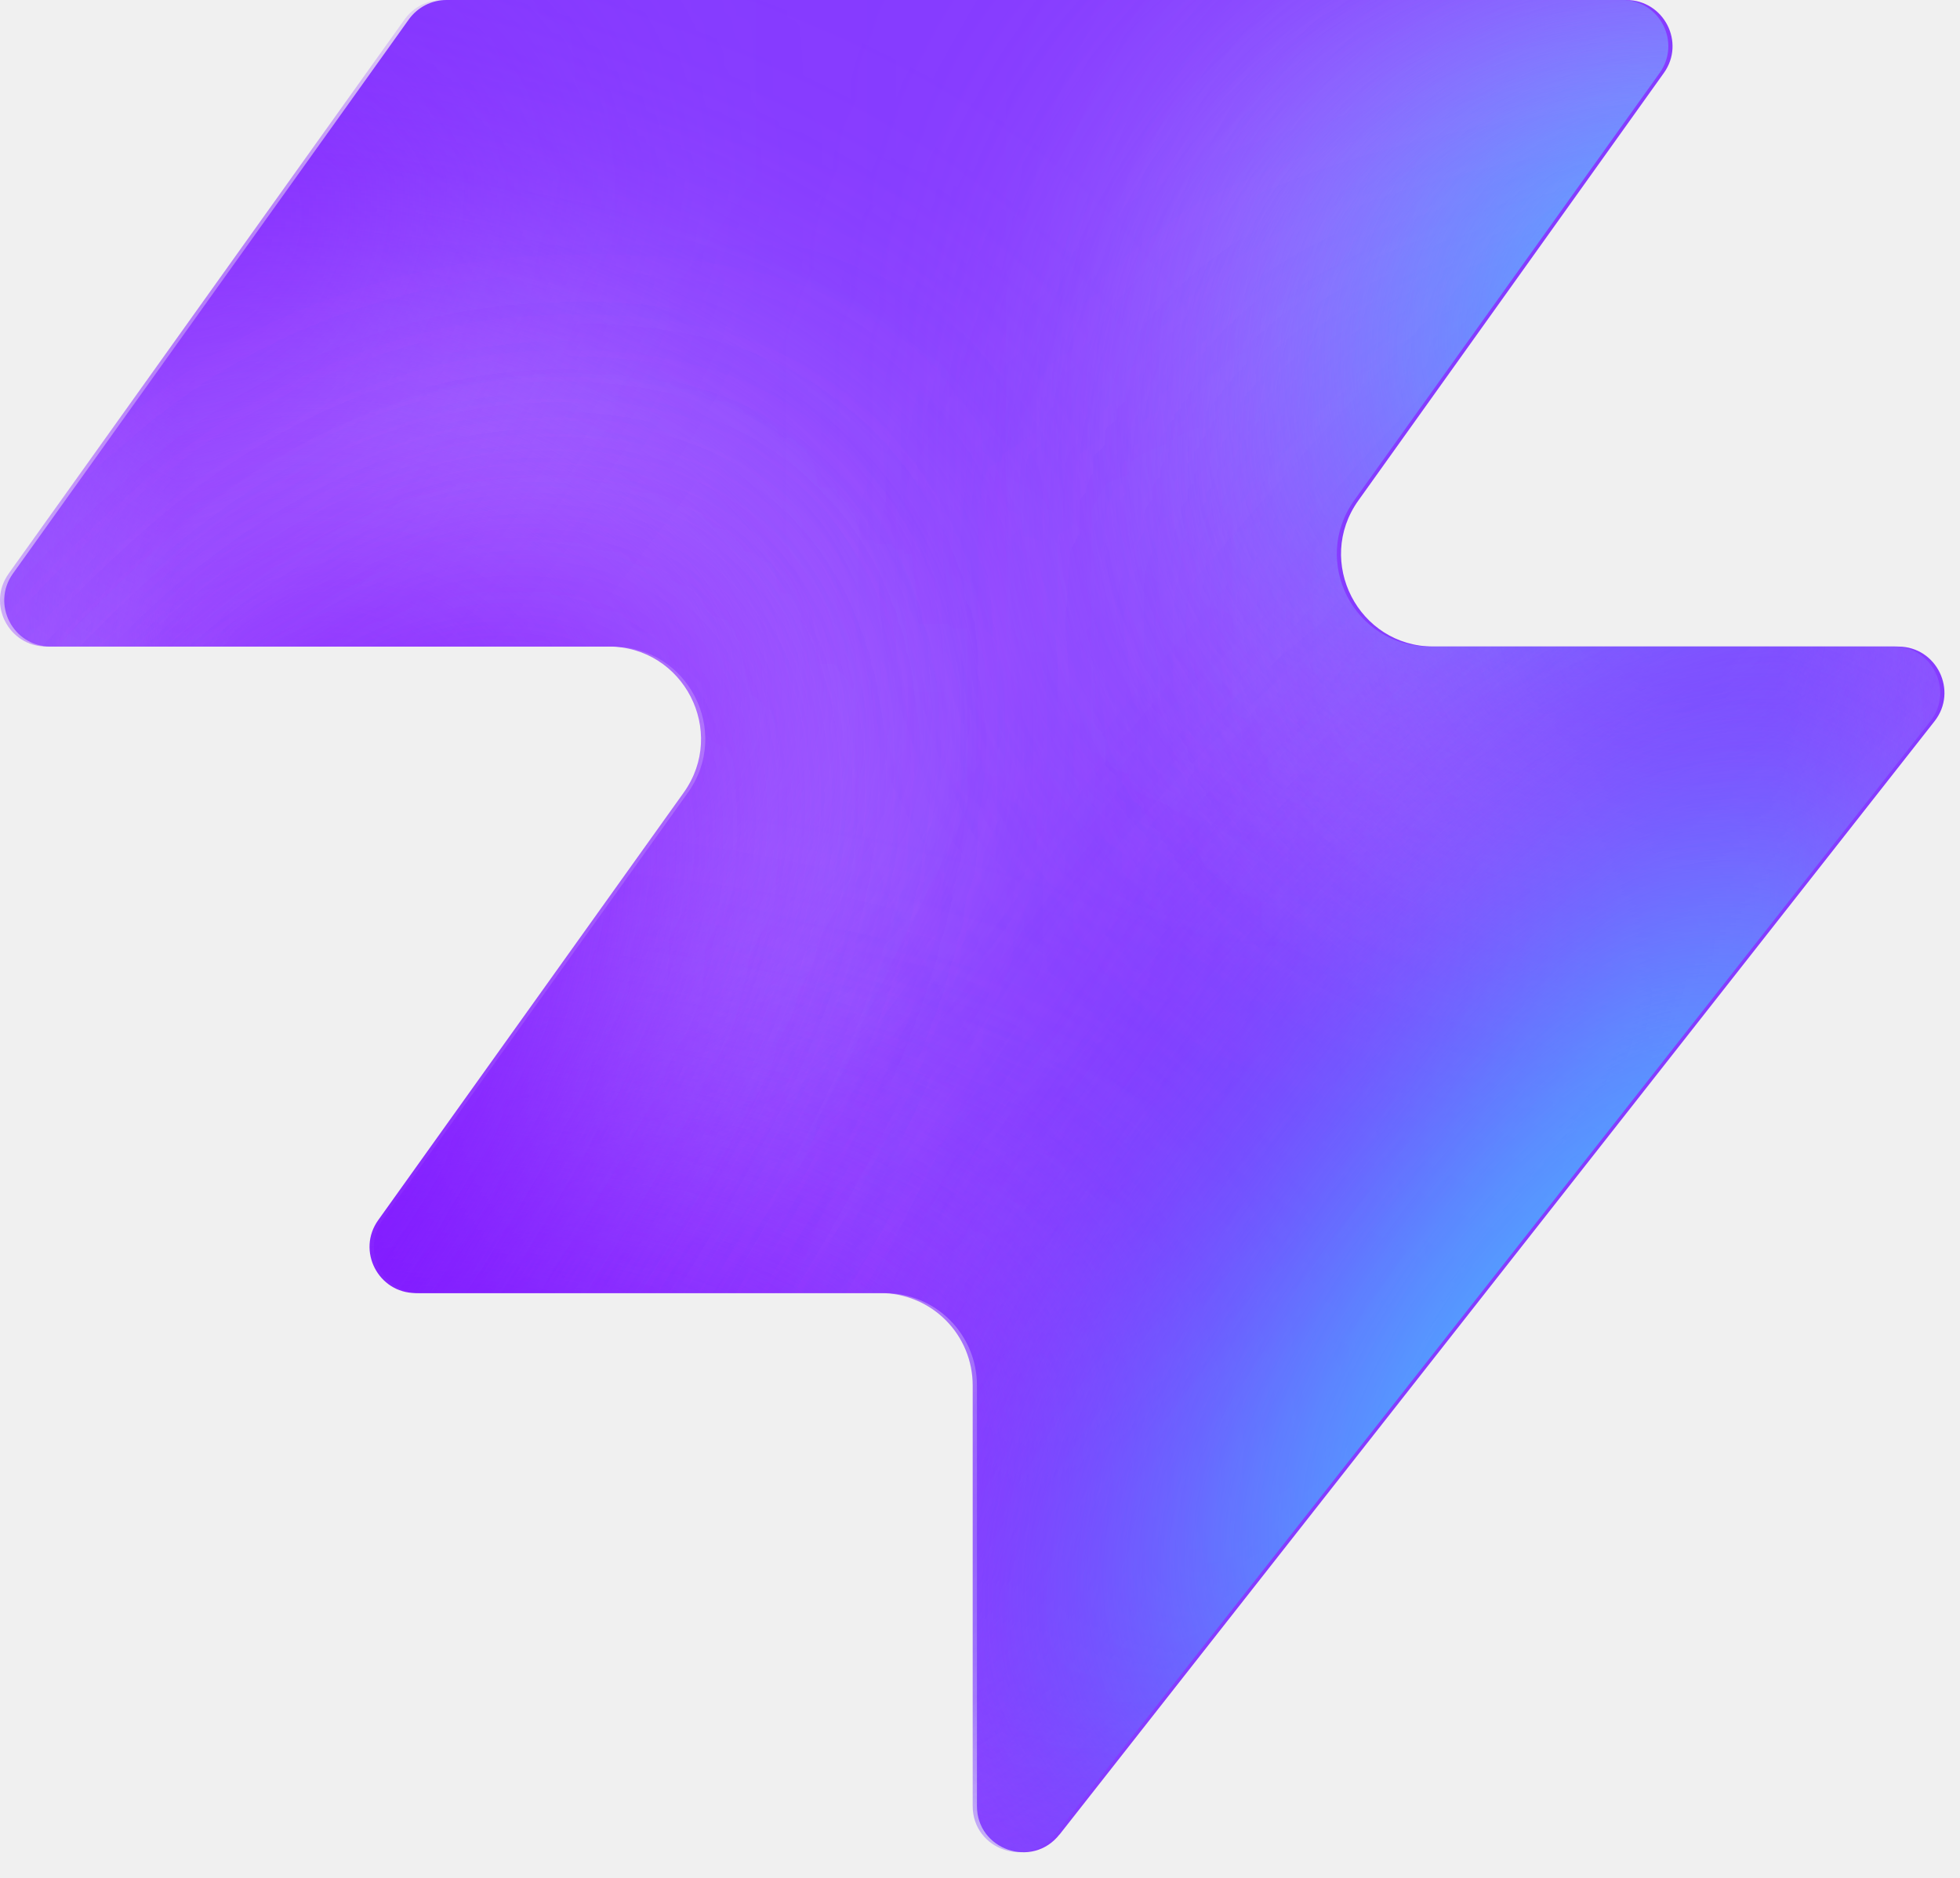
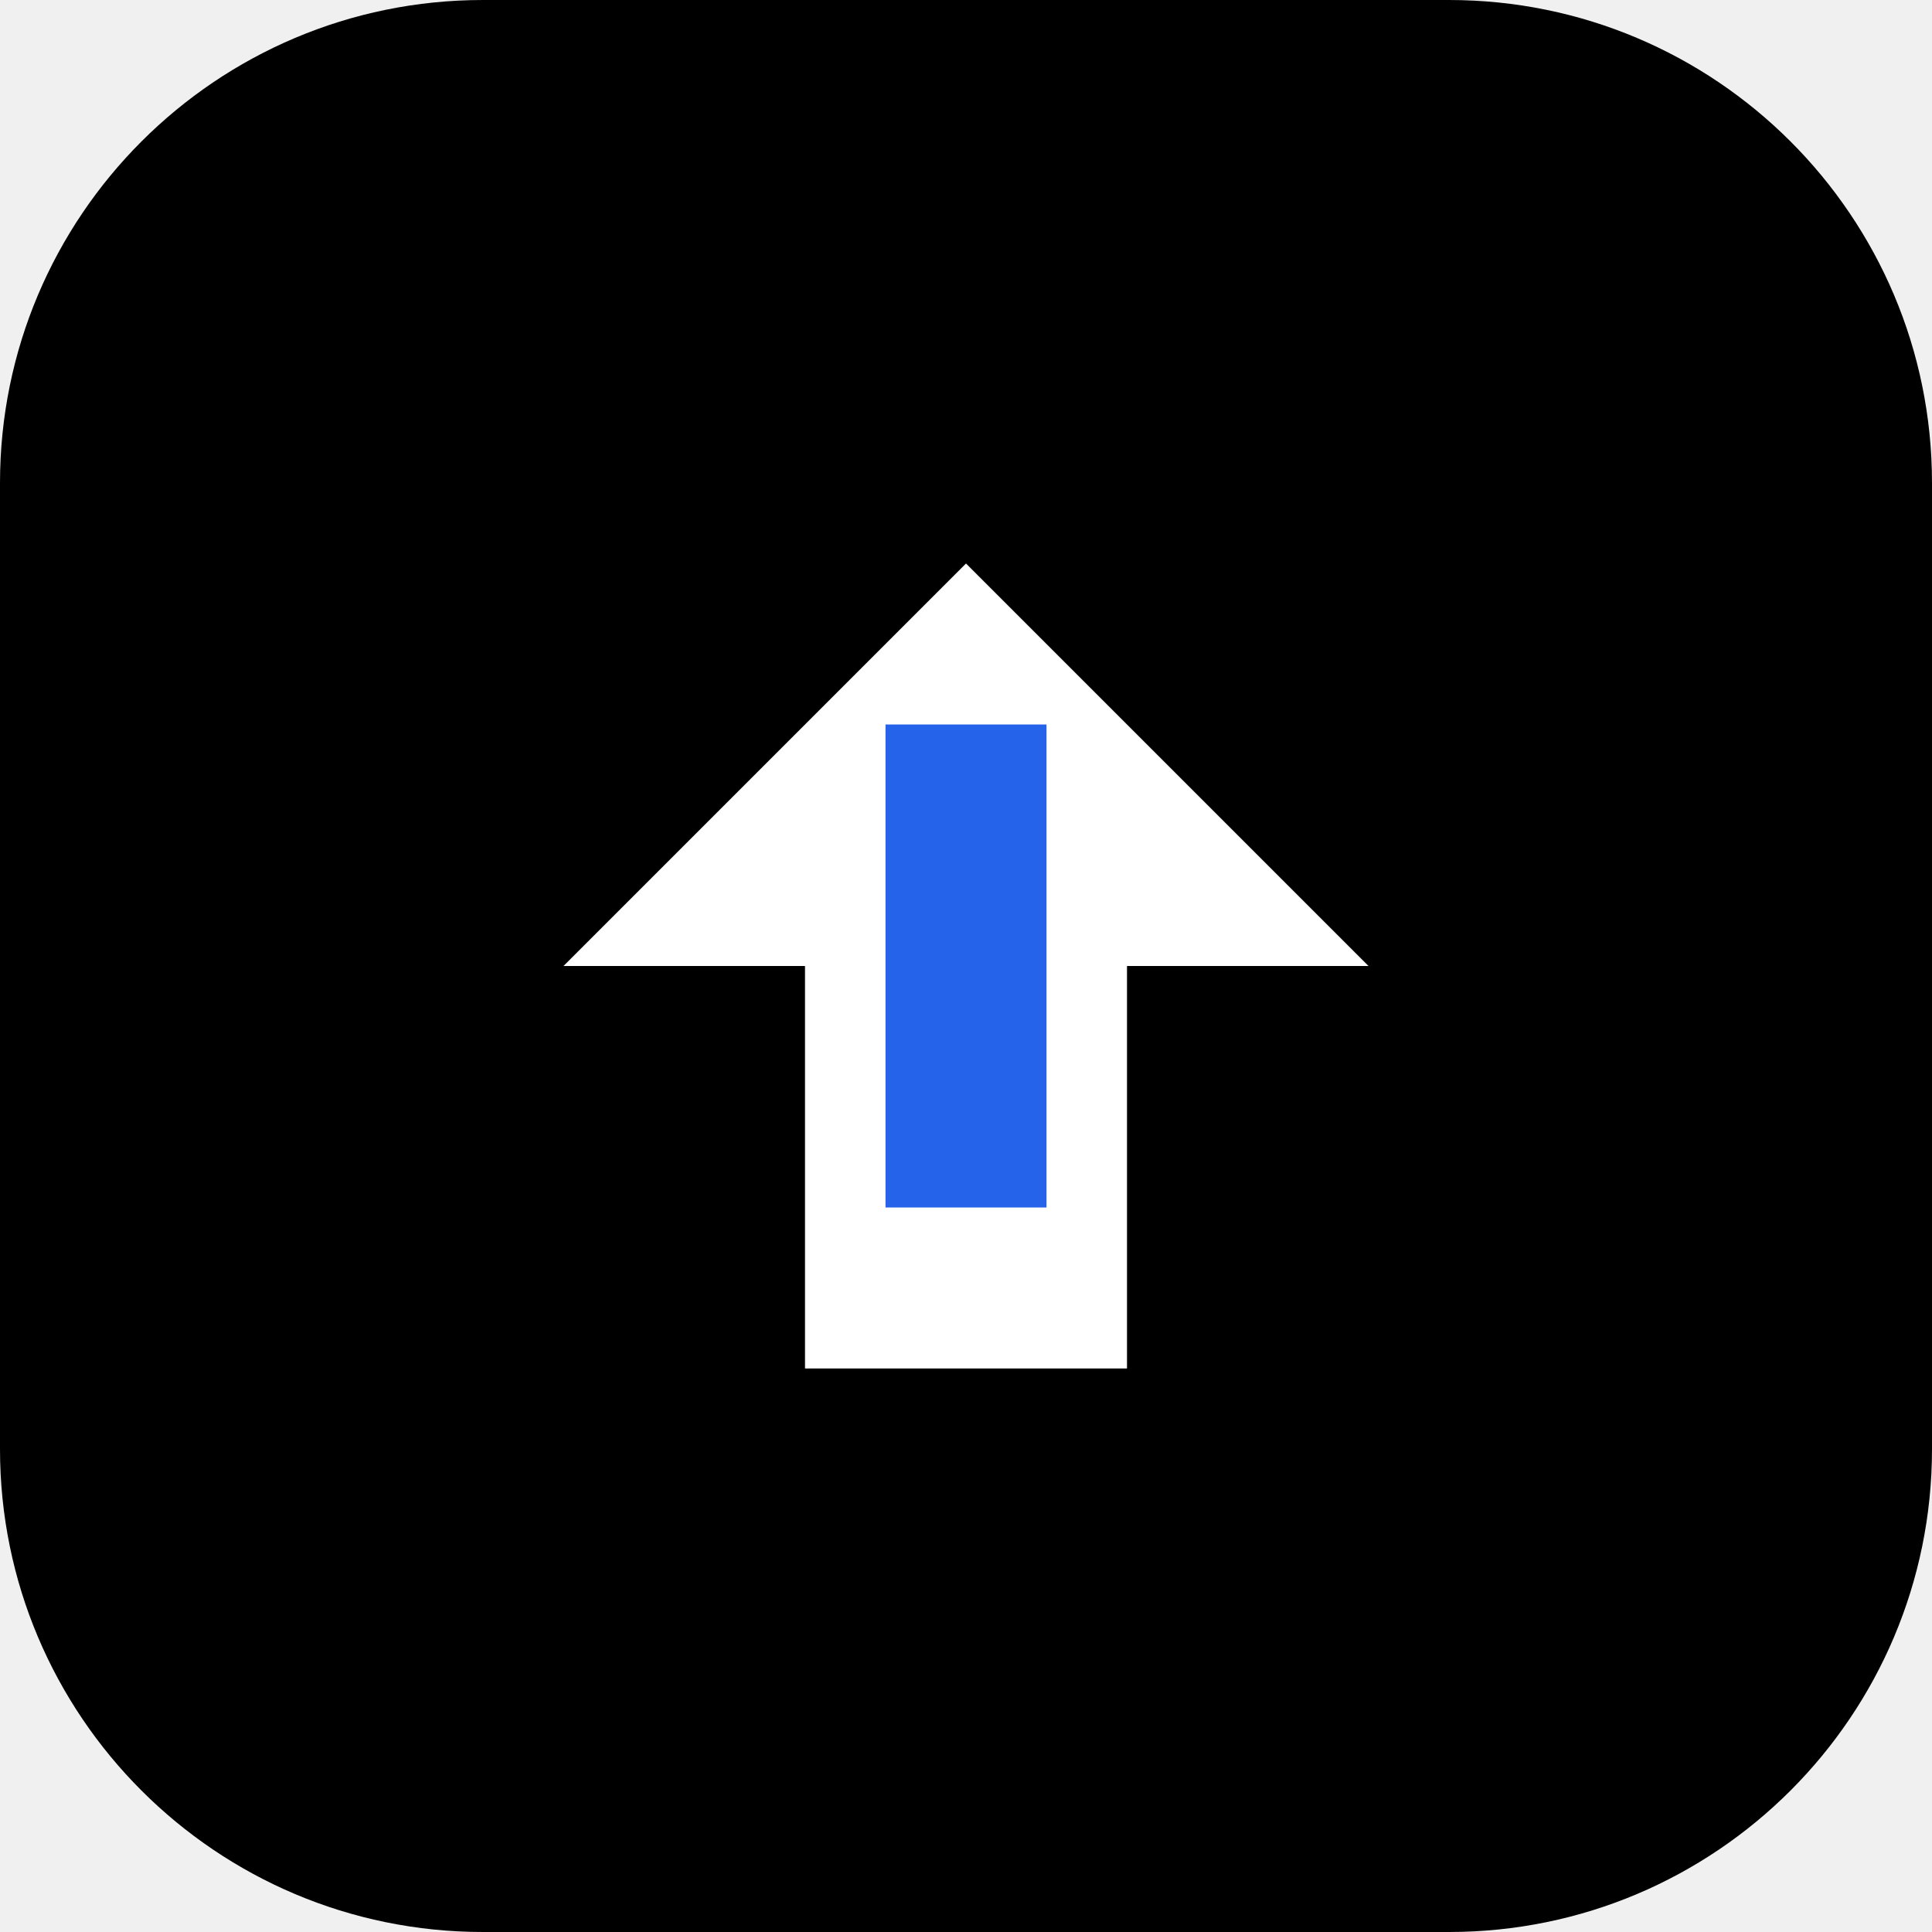
- <svg xmlns="http://www.w3.org/2000/svg" width="48" height="46" fill="none" viewBox="0 0 48 46">
-   <path fill="#863bff" d="M25.946 44.938c-.664.845-2.021.375-2.021-.698V33.937a2.26 2.26 0 0 0-2.262-2.262H10.287c-.92 0-1.456-1.04-.92-1.788l7.48-10.471c1.07-1.497 0-3.578-1.842-3.578H1.237c-.92 0-1.456-1.04-.92-1.788L10.013.474c.214-.297.556-.474.92-.474h28.894c.92 0 1.456 1.04.92 1.788l-7.48 10.471c-1.07 1.498 0 3.579 1.842 3.579h11.377c.943 0 1.473 1.088.89 1.83L25.947 44.94z" style="fill:#863bff;fill:color(display-p3 .525 .23 1);fill-opacity:1" />
-   <mask id="a" width="48" height="46" x="0" y="0" maskUnits="userSpaceOnUse" style="mask-type:alpha">
-     <path fill="#000" d="M25.842 44.938c-.664.844-2.021.375-2.021-.698V33.937a2.26 2.26 0 0 0-2.262-2.262H10.183c-.92 0-1.456-1.04-.92-1.788l7.48-10.471c1.07-1.498 0-3.579-1.842-3.579H1.133c-.92 0-1.456-1.04-.92-1.787L9.91.473c.214-.297.556-.474.92-.474h28.894c.92 0 1.456 1.04.92 1.788l-7.48 10.471c-1.07 1.498 0 3.578 1.842 3.578h11.377c.943 0 1.473 1.088.89 1.832L25.843 44.94z" style="fill:#000;fill-opacity:1" />
-   </mask>
-   <g mask="url(#a)">
-     <g filter="url(#b)">
-       <ellipse cx="5.508" cy="14.704" fill="#ede6ff" rx="5.508" ry="14.704" style="fill:#ede6ff;fill:color(display-p3 .927 .903 1);fill-opacity:1" transform="matrix(.00324 1 1 -.00324 -4.47 31.516)" />
-     </g>
-     <g filter="url(#c)">
-       <ellipse cx="10.399" cy="29.851" fill="#ede6ff" rx="10.399" ry="29.851" style="fill:#ede6ff;fill:color(display-p3 .927 .903 1);fill-opacity:1" transform="matrix(.00324 1 1 -.00324 -39.328 7.883)" />
-     </g>
-     <g filter="url(#d)">
-       <ellipse cx="5.508" cy="30.487" fill="#7e14ff" rx="5.508" ry="30.487" style="fill:#7e14ff;fill:color(display-p3 .492 .077 1);fill-opacity:1" transform="rotate(89.814 -25.913 -14.639)scale(1 -1)" />
-     </g>
-     <g filter="url(#e)">
-       <ellipse cx="5.508" cy="30.599" fill="#7e14ff" rx="5.508" ry="30.599" style="fill:#7e14ff;fill:color(display-p3 .492 .077 1);fill-opacity:1" transform="rotate(89.814 -32.644 -3.334)scale(1 -1)" />
-     </g>
-     <g filter="url(#f)">
-       <ellipse cx="5.508" cy="30.599" fill="#7e14ff" rx="5.508" ry="30.599" style="fill:#7e14ff;fill:color(display-p3 .492 .077 1);fill-opacity:1" transform="matrix(.00324 1 1 -.00324 -34.34 30.47)" />
-     </g>
-     <g filter="url(#g)">
-       <ellipse cx="14.072" cy="22.078" fill="#ede6ff" rx="14.072" ry="22.078" style="fill:#ede6ff;fill:color(display-p3 .927 .903 1);fill-opacity:1" transform="rotate(93.35 24.506 48.493)scale(-1 1)" />
-     </g>
-     <g filter="url(#h)">
-       <ellipse cx="3.47" cy="21.501" fill="#7e14ff" rx="3.47" ry="21.501" style="fill:#7e14ff;fill:color(display-p3 .492 .077 1);fill-opacity:1" transform="rotate(89.009 28.708 47.59)scale(-1 1)" />
-     </g>
-     <g filter="url(#i)">
-       <ellipse cx="3.47" cy="21.501" fill="#7e14ff" rx="3.47" ry="21.501" style="fill:#7e14ff;fill:color(display-p3 .492 .077 1);fill-opacity:1" transform="rotate(89.009 28.708 47.59)scale(-1 1)" />
-     </g>
-     <g filter="url(#j)">
-       <ellipse cx=".387" cy="8.972" fill="#7e14ff" rx="4.407" ry="29.108" style="fill:#7e14ff;fill:color(display-p3 .492 .077 1);fill-opacity:1" transform="rotate(39.51 .387 8.972)" />
-     </g>
-     <g filter="url(#k)">
-       <ellipse cx="47.523" cy="-6.092" fill="#7e14ff" rx="4.407" ry="29.108" style="fill:#7e14ff;fill:color(display-p3 .492 .077 1);fill-opacity:1" transform="rotate(37.892 47.523 -6.092)" />
-     </g>
-     <g filter="url(#l)">
-       <ellipse cx="41.412" cy="6.333" fill="#47bfff" rx="5.971" ry="9.665" style="fill:#47bfff;fill:color(display-p3 .28 .748 1);fill-opacity:1" transform="rotate(37.892 41.412 6.333)" />
-     </g>
-     <g filter="url(#m)">
-       <ellipse cx="-1.879" cy="38.332" fill="#7e14ff" rx="4.407" ry="29.108" style="fill:#7e14ff;fill:color(display-p3 .492 .077 1);fill-opacity:1" transform="rotate(37.892 -1.88 38.332)" />
-     </g>
-     <g filter="url(#n)">
-       <ellipse cx="-1.879" cy="38.332" fill="#7e14ff" rx="4.407" ry="29.108" style="fill:#7e14ff;fill:color(display-p3 .492 .077 1);fill-opacity:1" transform="rotate(37.892 -1.88 38.332)" />
-     </g>
-     <g filter="url(#o)">
-       <ellipse cx="35.651" cy="29.907" fill="#7e14ff" rx="4.407" ry="29.108" style="fill:#7e14ff;fill:color(display-p3 .492 .077 1);fill-opacity:1" transform="rotate(37.892 35.651 29.907)" />
-     </g>
-     <g filter="url(#p)">
-       <ellipse cx="38.418" cy="32.4" fill="#47bfff" rx="5.971" ry="15.297" style="fill:#47bfff;fill:color(display-p3 .28 .748 1);fill-opacity:1" transform="rotate(37.892 38.418 32.4)" />
-     </g>
-   </g>
-   <defs>
-     <filter id="b" width="60.045" height="41.654" x="-19.77" y="16.149" color-interpolation-filters="sRGB" filterUnits="userSpaceOnUse">
-       <feFlood flood-opacity="0" result="BackgroundImageFix" />
-       <feBlend in="SourceGraphic" in2="BackgroundImageFix" result="shape" />
-       <feGaussianBlur result="effect1_foregroundBlur_2002_17158" stdDeviation="7.659" />
-     </filter>
-     <filter id="c" width="90.34" height="51.437" x="-54.613" y="-7.533" color-interpolation-filters="sRGB" filterUnits="userSpaceOnUse">
-       <feFlood flood-opacity="0" result="BackgroundImageFix" />
-       <feBlend in="SourceGraphic" in2="BackgroundImageFix" result="shape" />
-       <feGaussianBlur result="effect1_foregroundBlur_2002_17158" stdDeviation="7.659" />
-     </filter>
-     <filter id="d" width="79.355" height="29.4" x="-49.64" y="2.03" color-interpolation-filters="sRGB" filterUnits="userSpaceOnUse">
-       <feFlood flood-opacity="0" result="BackgroundImageFix" />
-       <feBlend in="SourceGraphic" in2="BackgroundImageFix" result="shape" />
-       <feGaussianBlur result="effect1_foregroundBlur_2002_17158" stdDeviation="4.596" />
-     </filter>
-     <filter id="e" width="79.579" height="29.4" x="-45.045" y="20.029" color-interpolation-filters="sRGB" filterUnits="userSpaceOnUse">
-       <feFlood flood-opacity="0" result="BackgroundImageFix" />
-       <feBlend in="SourceGraphic" in2="BackgroundImageFix" result="shape" />
-       <feGaussianBlur result="effect1_foregroundBlur_2002_17158" stdDeviation="4.596" />
-     </filter>
-     <filter id="f" width="79.579" height="29.4" x="-43.513" y="21.178" color-interpolation-filters="sRGB" filterUnits="userSpaceOnUse">
-       <feFlood flood-opacity="0" result="BackgroundImageFix" />
-       <feBlend in="SourceGraphic" in2="BackgroundImageFix" result="shape" />
-       <feGaussianBlur result="effect1_foregroundBlur_2002_17158" stdDeviation="4.596" />
-     </filter>
-     <filter id="g" width="74.749" height="58.852" x="15.756" y="-17.901" color-interpolation-filters="sRGB" filterUnits="userSpaceOnUse">
-       <feFlood flood-opacity="0" result="BackgroundImageFix" />
-       <feBlend in="SourceGraphic" in2="BackgroundImageFix" result="shape" />
-       <feGaussianBlur result="effect1_foregroundBlur_2002_17158" stdDeviation="7.659" />
-     </filter>
-     <filter id="h" width="61.377" height="25.362" x="23.548" y="2.284" color-interpolation-filters="sRGB" filterUnits="userSpaceOnUse">
-       <feFlood flood-opacity="0" result="BackgroundImageFix" />
-       <feBlend in="SourceGraphic" in2="BackgroundImageFix" result="shape" />
-       <feGaussianBlur result="effect1_foregroundBlur_2002_17158" stdDeviation="4.596" />
-     </filter>
-     <filter id="i" width="61.377" height="25.362" x="23.548" y="2.284" color-interpolation-filters="sRGB" filterUnits="userSpaceOnUse">
-       <feFlood flood-opacity="0" result="BackgroundImageFix" />
-       <feBlend in="SourceGraphic" in2="BackgroundImageFix" result="shape" />
-       <feGaussianBlur result="effect1_foregroundBlur_2002_17158" stdDeviation="4.596" />
-     </filter>
-     <filter id="j" width="56.045" height="63.649" x="-27.636" y="-22.853" color-interpolation-filters="sRGB" filterUnits="userSpaceOnUse">
-       <feFlood flood-opacity="0" result="BackgroundImageFix" />
-       <feBlend in="SourceGraphic" in2="BackgroundImageFix" result="shape" />
-       <feGaussianBlur result="effect1_foregroundBlur_2002_17158" stdDeviation="4.596" />
-     </filter>
-     <filter id="k" width="54.814" height="64.646" x="20.116" y="-38.415" color-interpolation-filters="sRGB" filterUnits="userSpaceOnUse">
-       <feFlood flood-opacity="0" result="BackgroundImageFix" />
-       <feBlend in="SourceGraphic" in2="BackgroundImageFix" result="shape" />
-       <feGaussianBlur result="effect1_foregroundBlur_2002_17158" stdDeviation="4.596" />
-     </filter>
-     <filter id="l" width="33.541" height="35.313" x="24.641" y="-11.323" color-interpolation-filters="sRGB" filterUnits="userSpaceOnUse">
-       <feFlood flood-opacity="0" result="BackgroundImageFix" />
-       <feBlend in="SourceGraphic" in2="BackgroundImageFix" result="shape" />
-       <feGaussianBlur result="effect1_foregroundBlur_2002_17158" stdDeviation="4.596" />
-     </filter>
-     <filter id="m" width="54.814" height="64.646" x="-29.286" y="6.009" color-interpolation-filters="sRGB" filterUnits="userSpaceOnUse">
-       <feFlood flood-opacity="0" result="BackgroundImageFix" />
-       <feBlend in="SourceGraphic" in2="BackgroundImageFix" result="shape" />
-       <feGaussianBlur result="effect1_foregroundBlur_2002_17158" stdDeviation="4.596" />
-     </filter>
-     <filter id="n" width="54.814" height="64.646" x="-29.286" y="6.009" color-interpolation-filters="sRGB" filterUnits="userSpaceOnUse">
-       <feFlood flood-opacity="0" result="BackgroundImageFix" />
-       <feBlend in="SourceGraphic" in2="BackgroundImageFix" result="shape" />
-       <feGaussianBlur result="effect1_foregroundBlur_2002_17158" stdDeviation="4.596" />
-     </filter>
-     <filter id="o" width="54.814" height="64.646" x="8.244" y="-2.416" color-interpolation-filters="sRGB" filterUnits="userSpaceOnUse">
-       <feFlood flood-opacity="0" result="BackgroundImageFix" />
-       <feBlend in="SourceGraphic" in2="BackgroundImageFix" result="shape" />
-       <feGaussianBlur result="effect1_foregroundBlur_2002_17158" stdDeviation="4.596" />
-     </filter>
-     <filter id="p" width="39.409" height="43.623" x="18.713" y="10.588" color-interpolation-filters="sRGB" filterUnits="userSpaceOnUse">
-       <feFlood flood-opacity="0" result="BackgroundImageFix" />
-       <feBlend in="SourceGraphic" in2="BackgroundImageFix" result="shape" />
-       <feGaussianBlur result="effect1_foregroundBlur_2002_17158" stdDeviation="4.596" />
-     </filter>
-   </defs>
+ <svg xmlns="http://www.w3.org/2000/svg" width="48" height="48" fill="none" viewBox="0 0 48 48">
+   <rect width="48" height="48" fill="#000000" rx="12" />
+   <path fill="#ffffff" d="M14 24L24 14L34 24H28V34H20V24H14Z" />
+   <rect x="22" y="18" width="4" height="12" fill="#2563eb" />
</svg>
